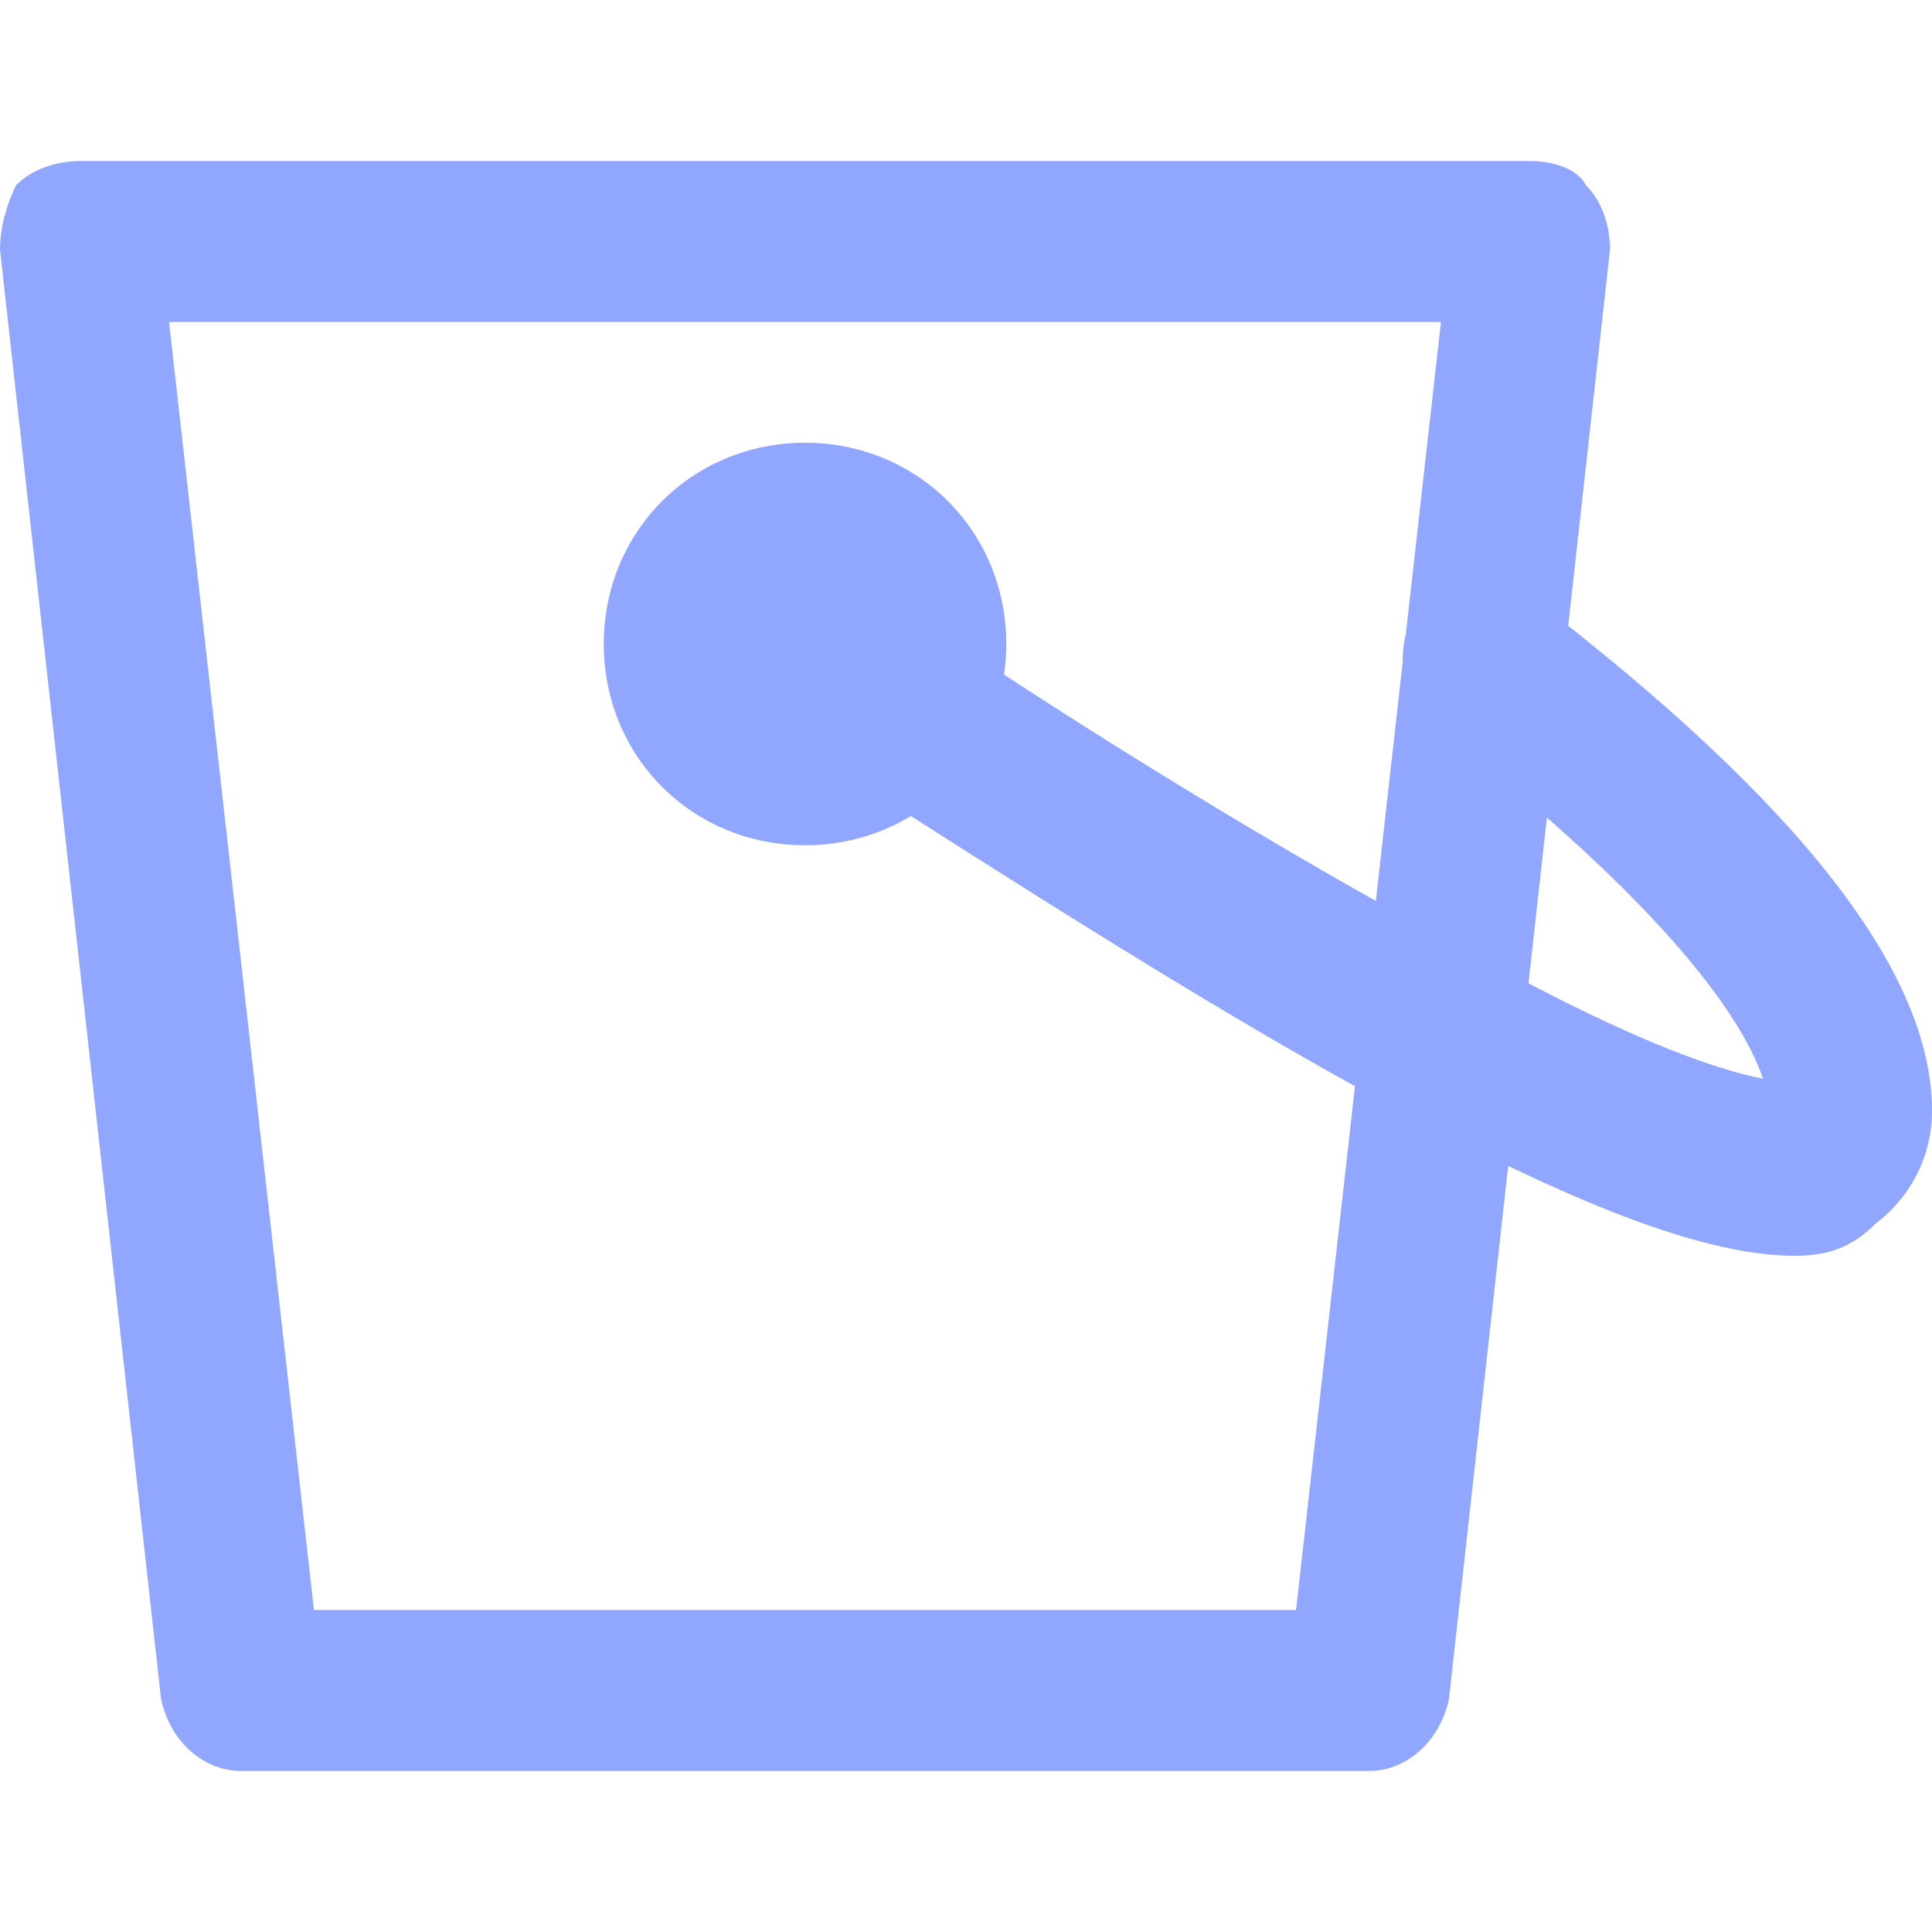
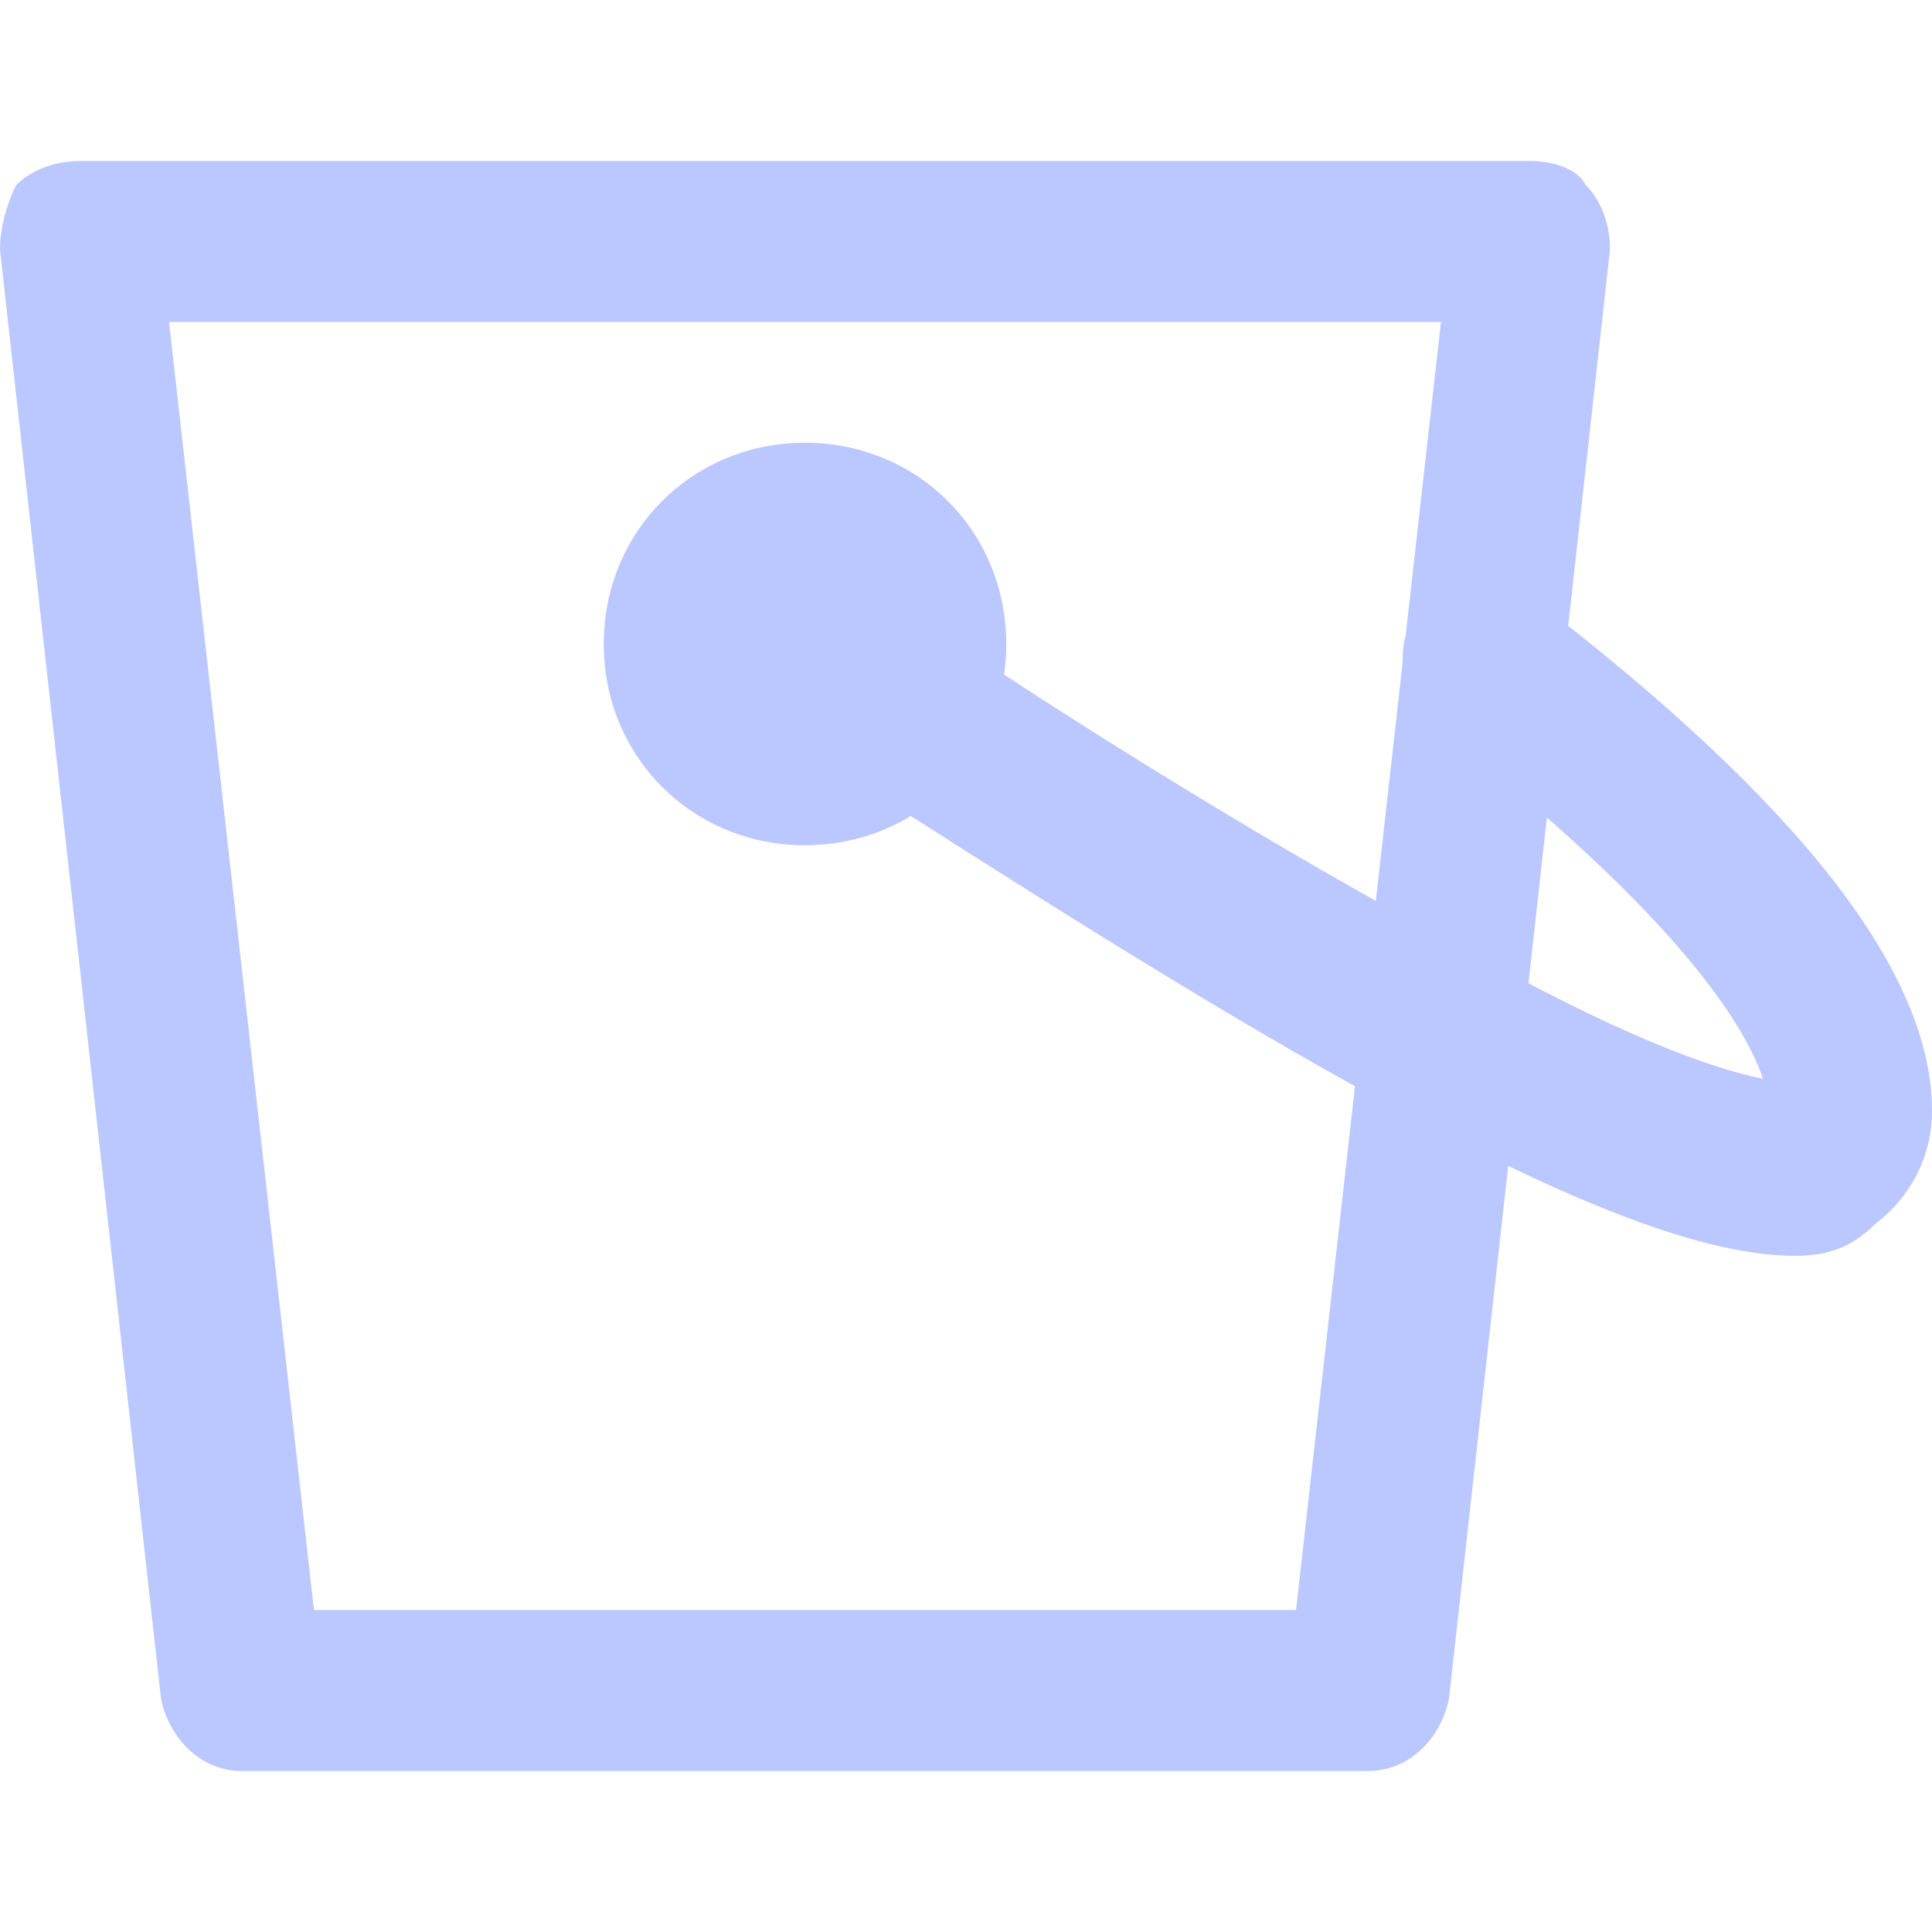
- <svg xmlns="http://www.w3.org/2000/svg" fill="#91a7ff" version="1.1" id="Layer_1" width="800px" height="800px" viewBox="0 0 24 24" enable-background="new 0 0 24 24" xml:space="preserve">
+ <svg xmlns="http://www.w3.org/2000/svg" fill="#bac8ff" version="1.1" id="Layer_1" width="800px" height="800px" viewBox="0 0 24 24" enable-background="new 0 0 24 24" xml:space="preserve">
  <g>
    <g>
      <g>
        <path d="M17,22H3c-0.5,0-0.9-0.4-1-0.9l-2-18c0-0.3,0.1-0.6,0.2-0.8C0.4,2.1,0.7,2,1,2h18c0.3,0,0.6,0.1,0.7,0.3     C19.9,2.5,20,2.8,20,3.1l-2,18C17.9,21.6,17.5,22,17,22z M3.9,20h12.2l1.8-16H2.1L3.9,20z" />
      </g>
    </g>
    <g>
      <g>
        <path d="M22.3,15.6c-0.9,0-2.3-0.4-4.9-1.8c-1.7-0.9-3.8-2.2-6.3-3.8c-1-0.7-1.7-1.1-1.7-1.1C9,8.5,8.9,7.9,9.2,7.4     c0.3-0.5,0.9-0.6,1.4-0.3c0,0,0.6,0.4,1.6,1.1c0.9,0.6,3.7,2.4,6.2,3.7c2,1.1,3,1.4,3.5,1.5c-0.3-0.9-1.5-2.4-4.1-4.4     c-0.4-0.3-0.5-1-0.2-1.4c0.3-0.4,1-0.5,1.4-0.2c3.4,2.6,5,4.7,5,6.4c0,0.6-0.3,1.1-0.7,1.4C23,15.5,22.7,15.6,22.3,15.6z" />
      </g>
    </g>
    <g>
      <g>
        <circle cx="10" cy="8" r="2" />
      </g>
      <g>
        <path d="M10,10.5c-1.4,0-2.5-1.1-2.5-2.5S8.6,5.5,10,5.5s2.5,1.1,2.5,2.5S11.4,10.5,10,10.5z M10,6.5C9.2,6.5,8.5,7.2,8.5,8     S9.2,9.5,10,9.5s1.5-0.7,1.5-1.5S10.8,6.5,10,6.5z" />
      </g>
    </g>
  </g>
</svg>
